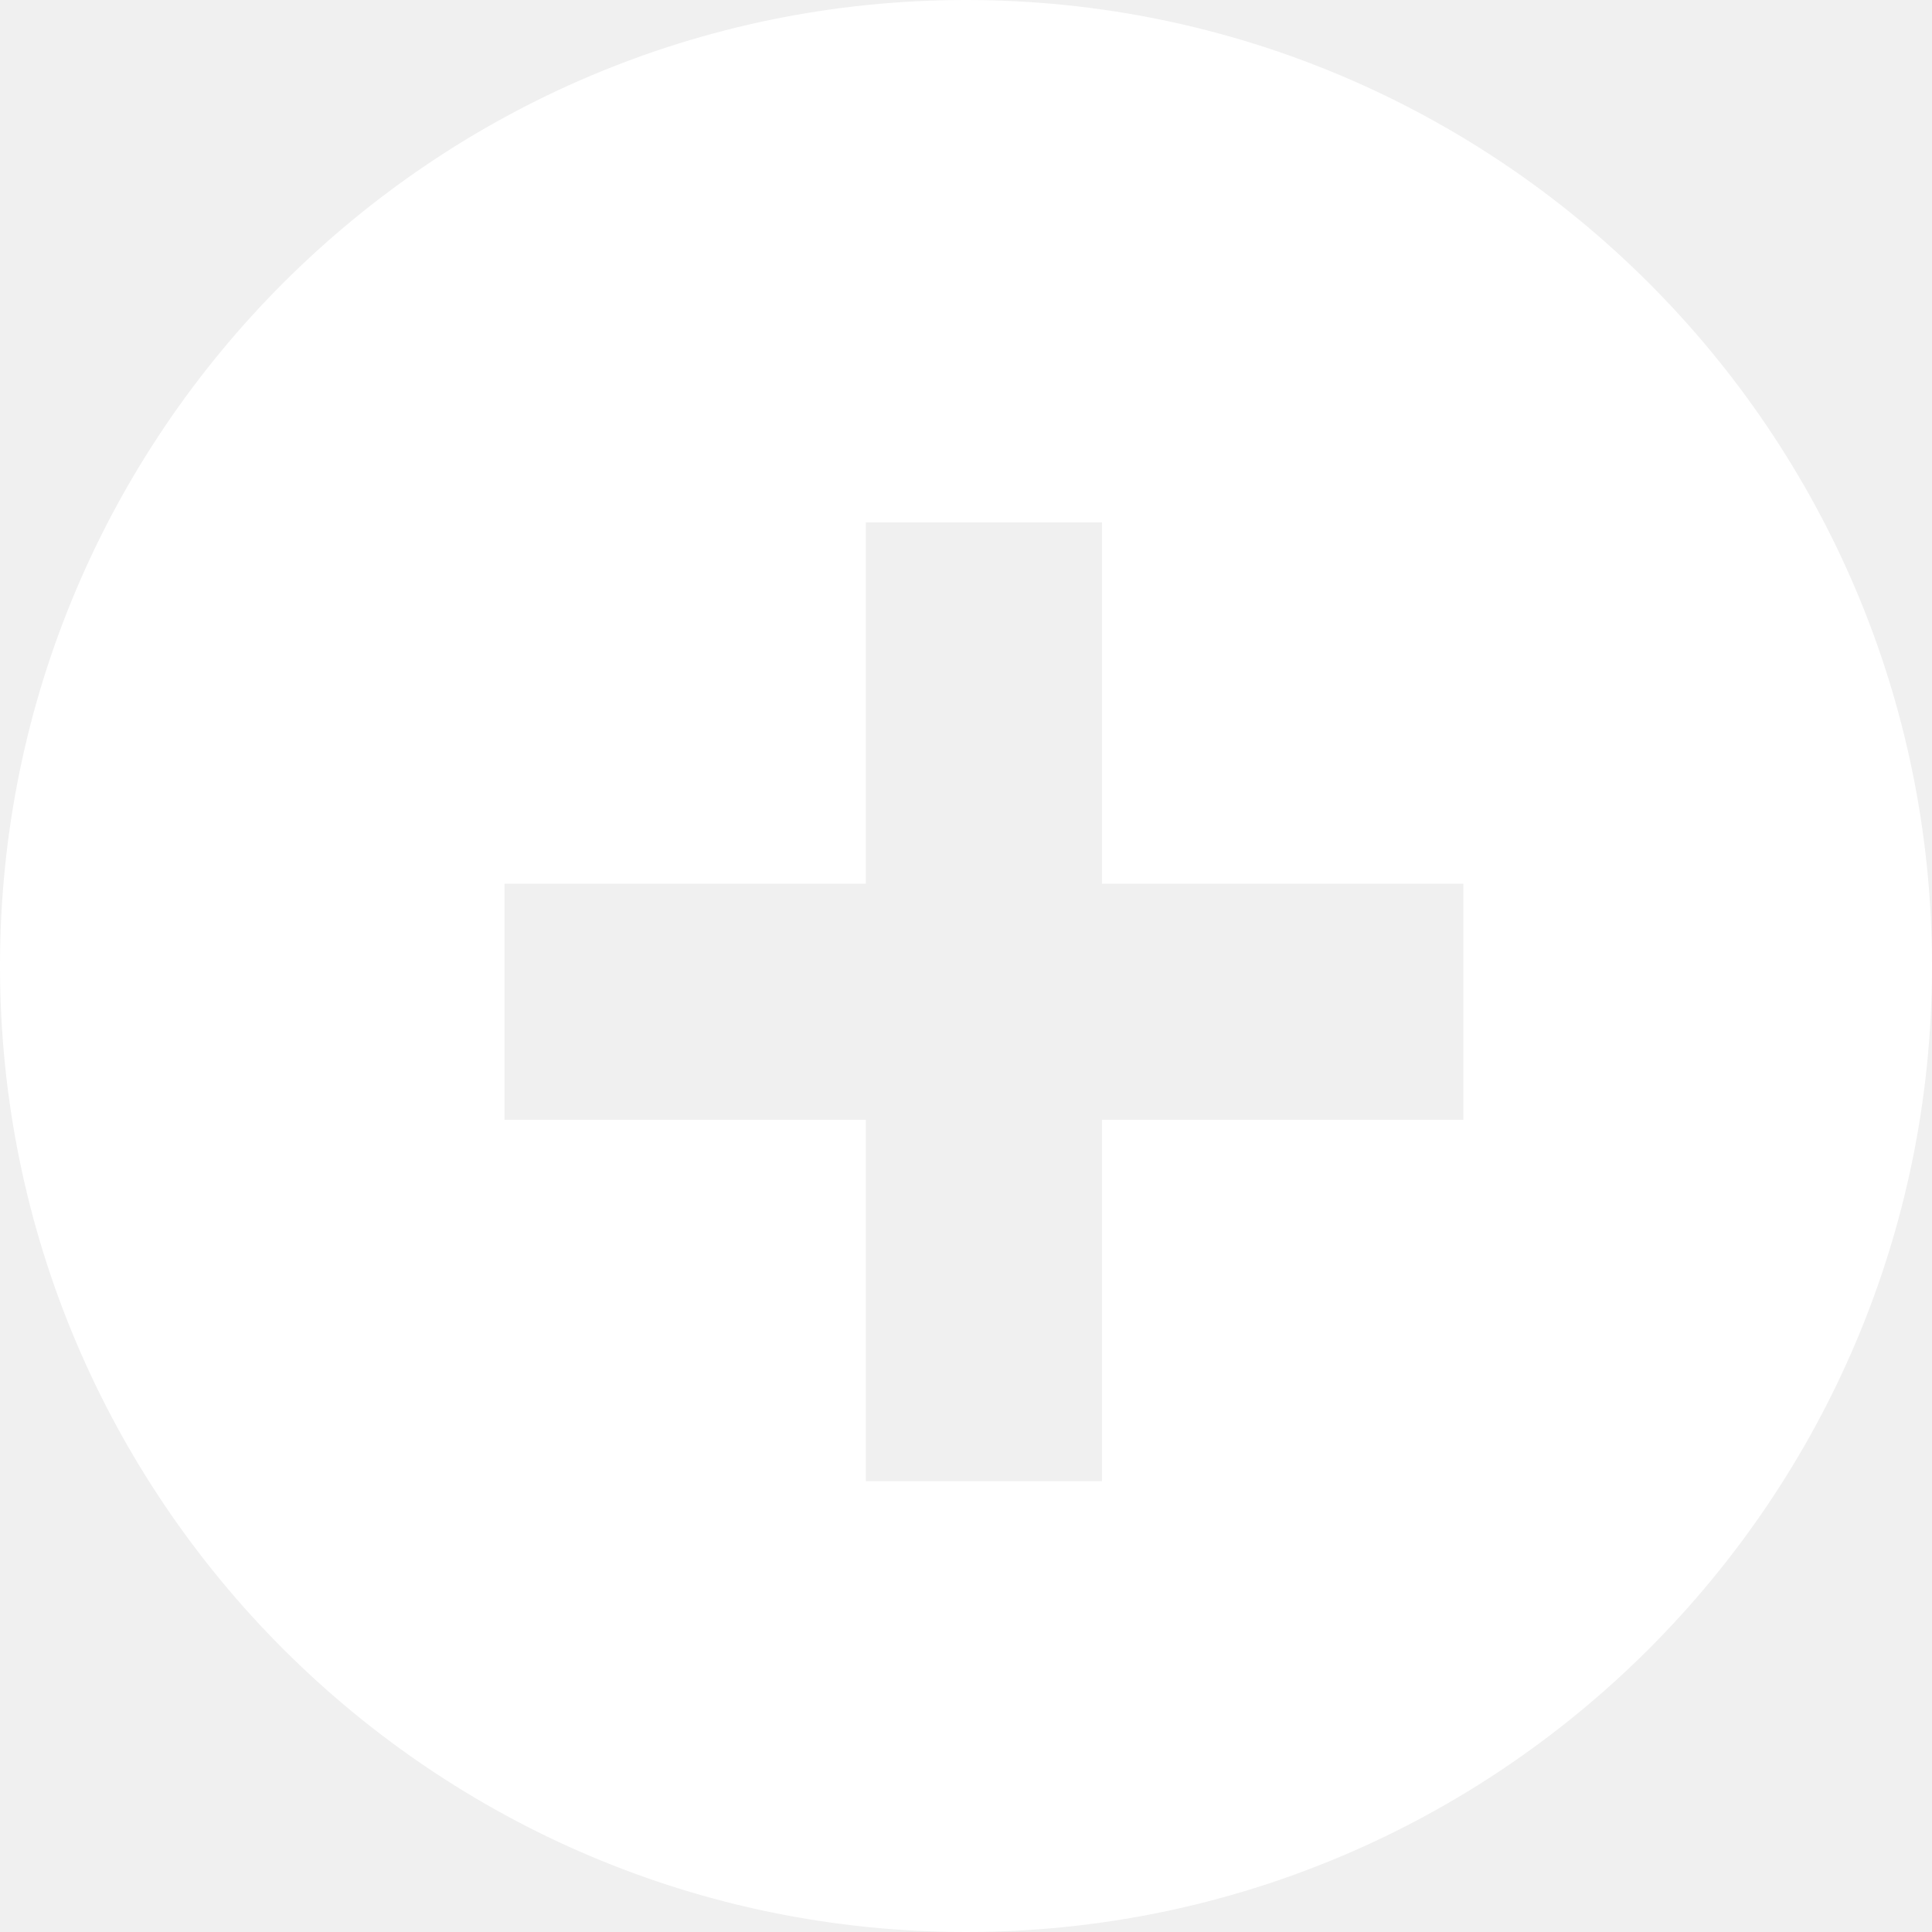
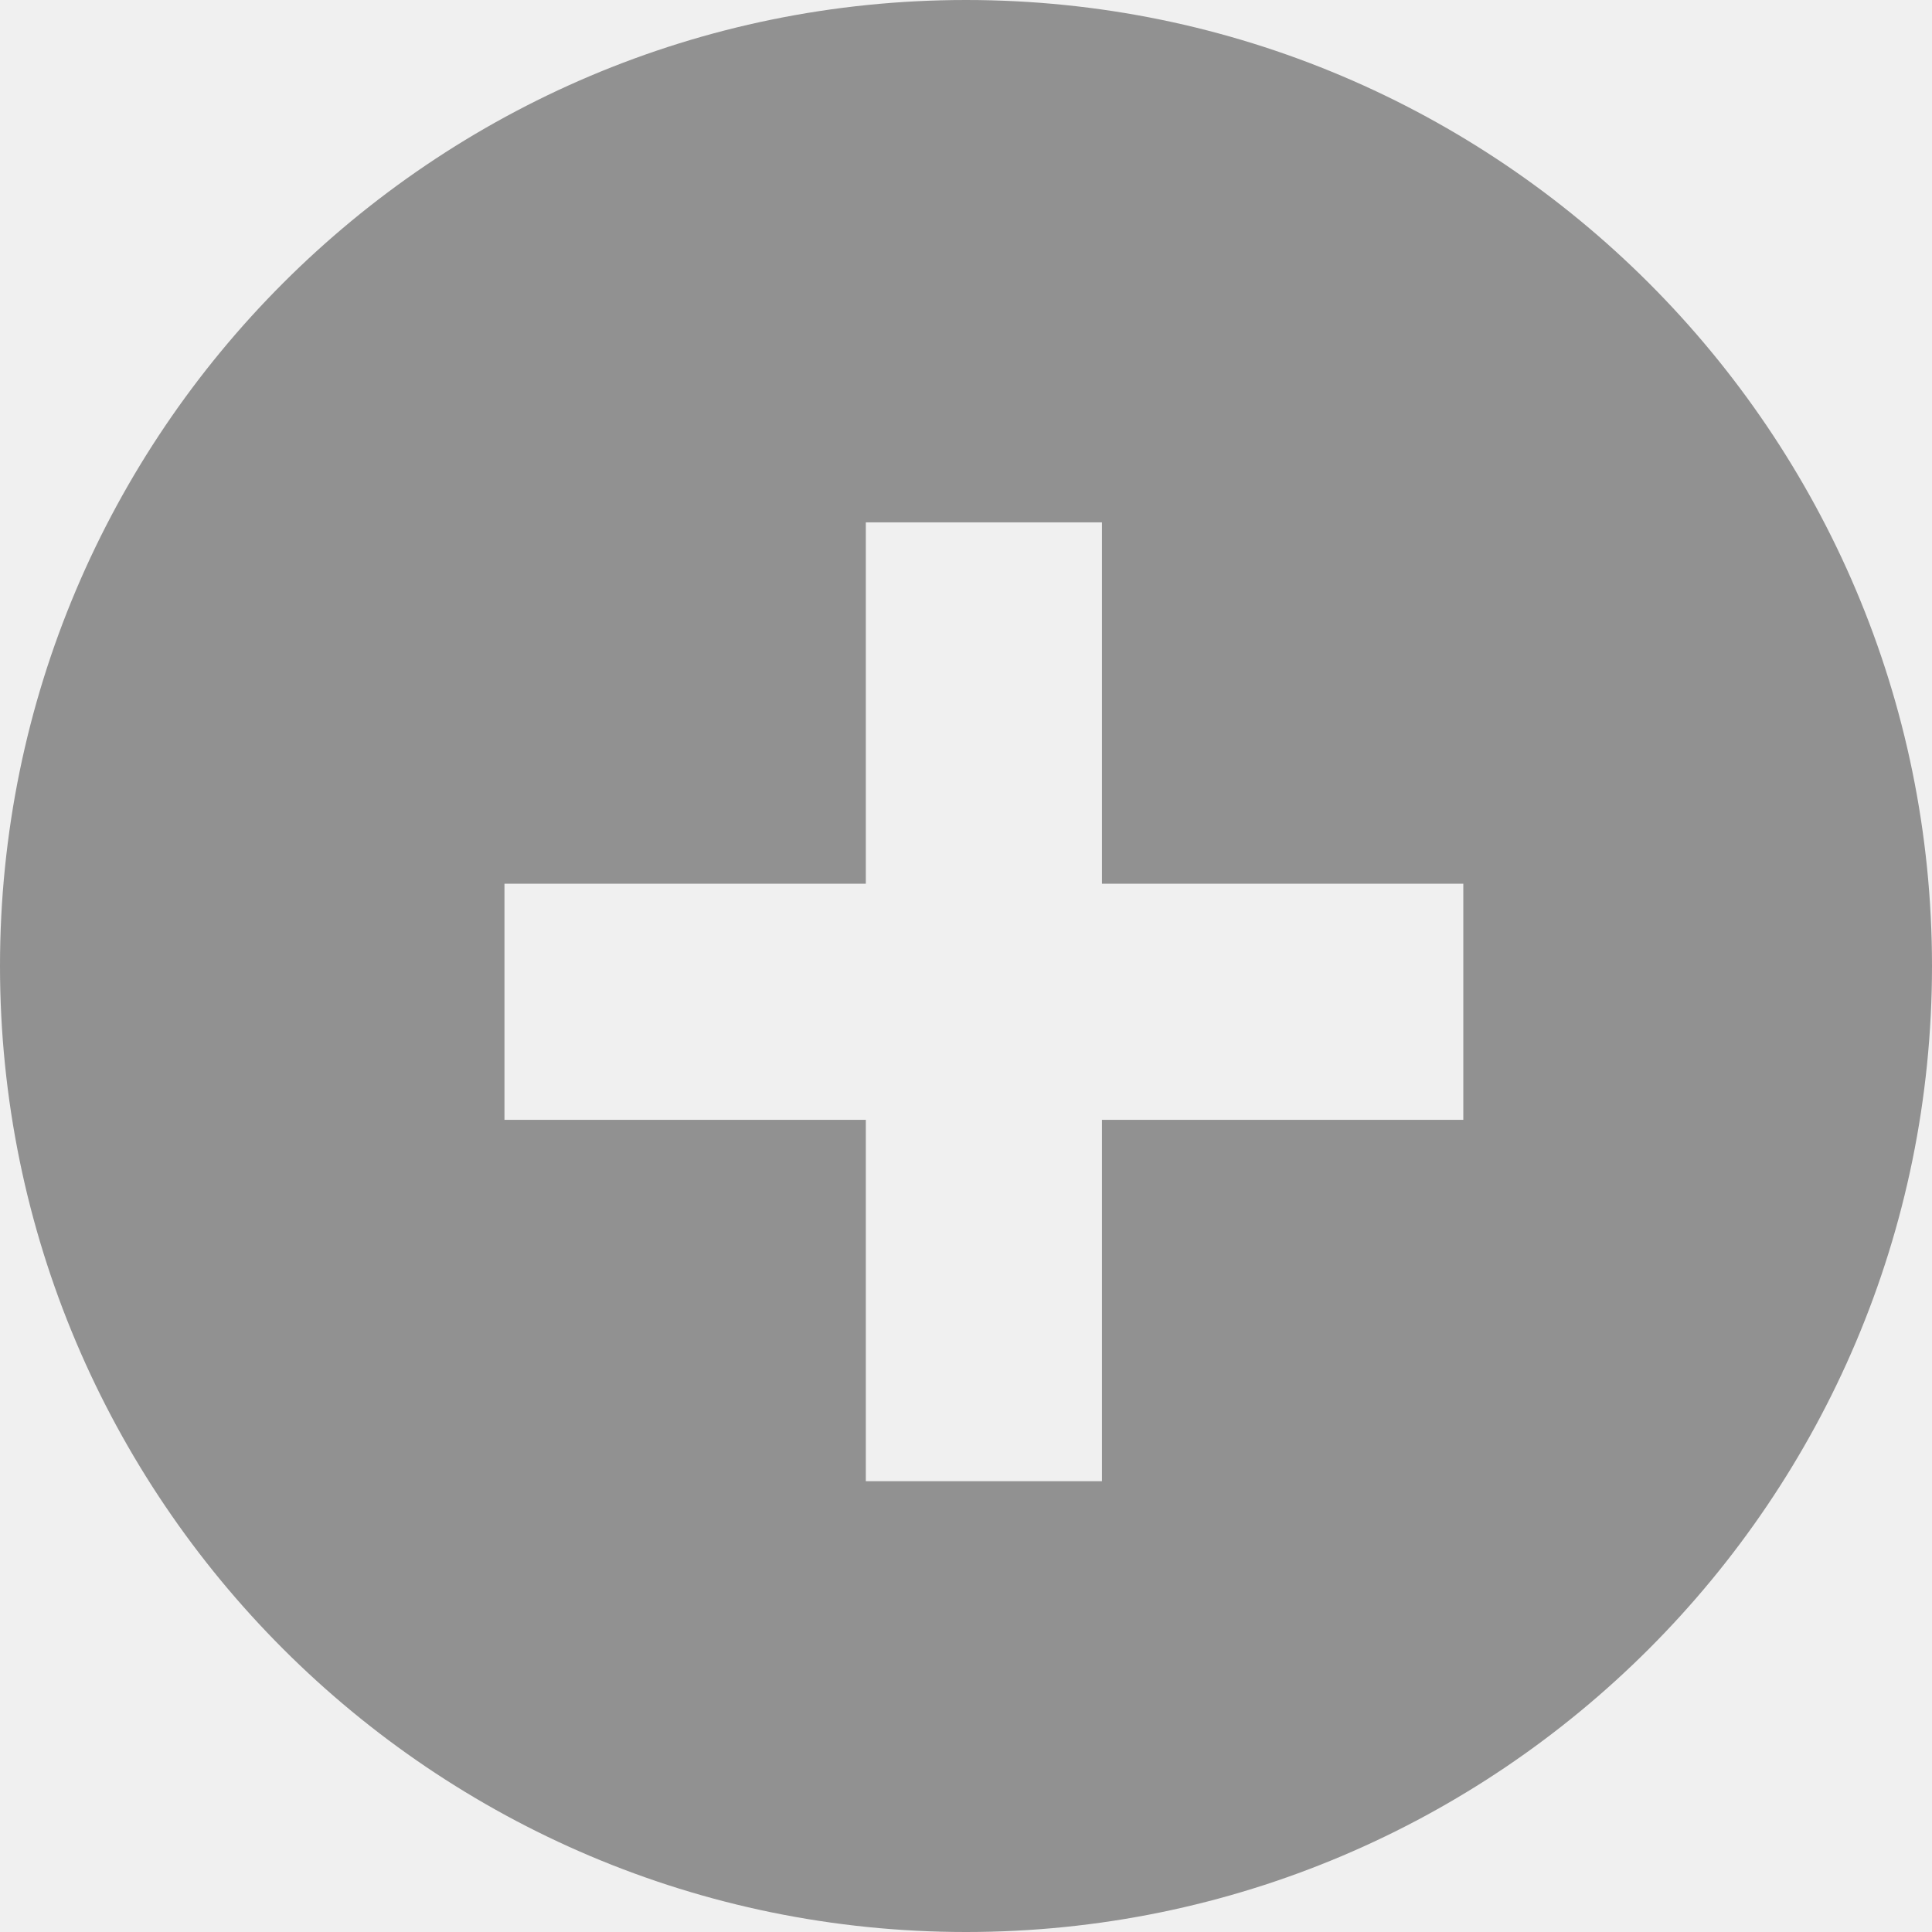
<svg xmlns="http://www.w3.org/2000/svg" version="1.1" id="Calque_1" x="0px" y="0px" viewBox="0 0 54 54" style="enable-background:new 0 0 54 54;" xml:space="preserve">
  <style type="text/css">
- 	.st0{fill:#ffffff;}
+ 	.st0{fill:#919191;}
</style>
  <path class="st0" d="M27,0C12.1,0,0,12.1,0,27s12.1,27,27,27s27-12.1,27-27S41.9,0,27,0z M40.9,31.3H30.8v10.1h-6.6V31.3H14.1v-6.6  h10.1V14.6h6.6v10.1h10.1V31.3z" />
</svg>
